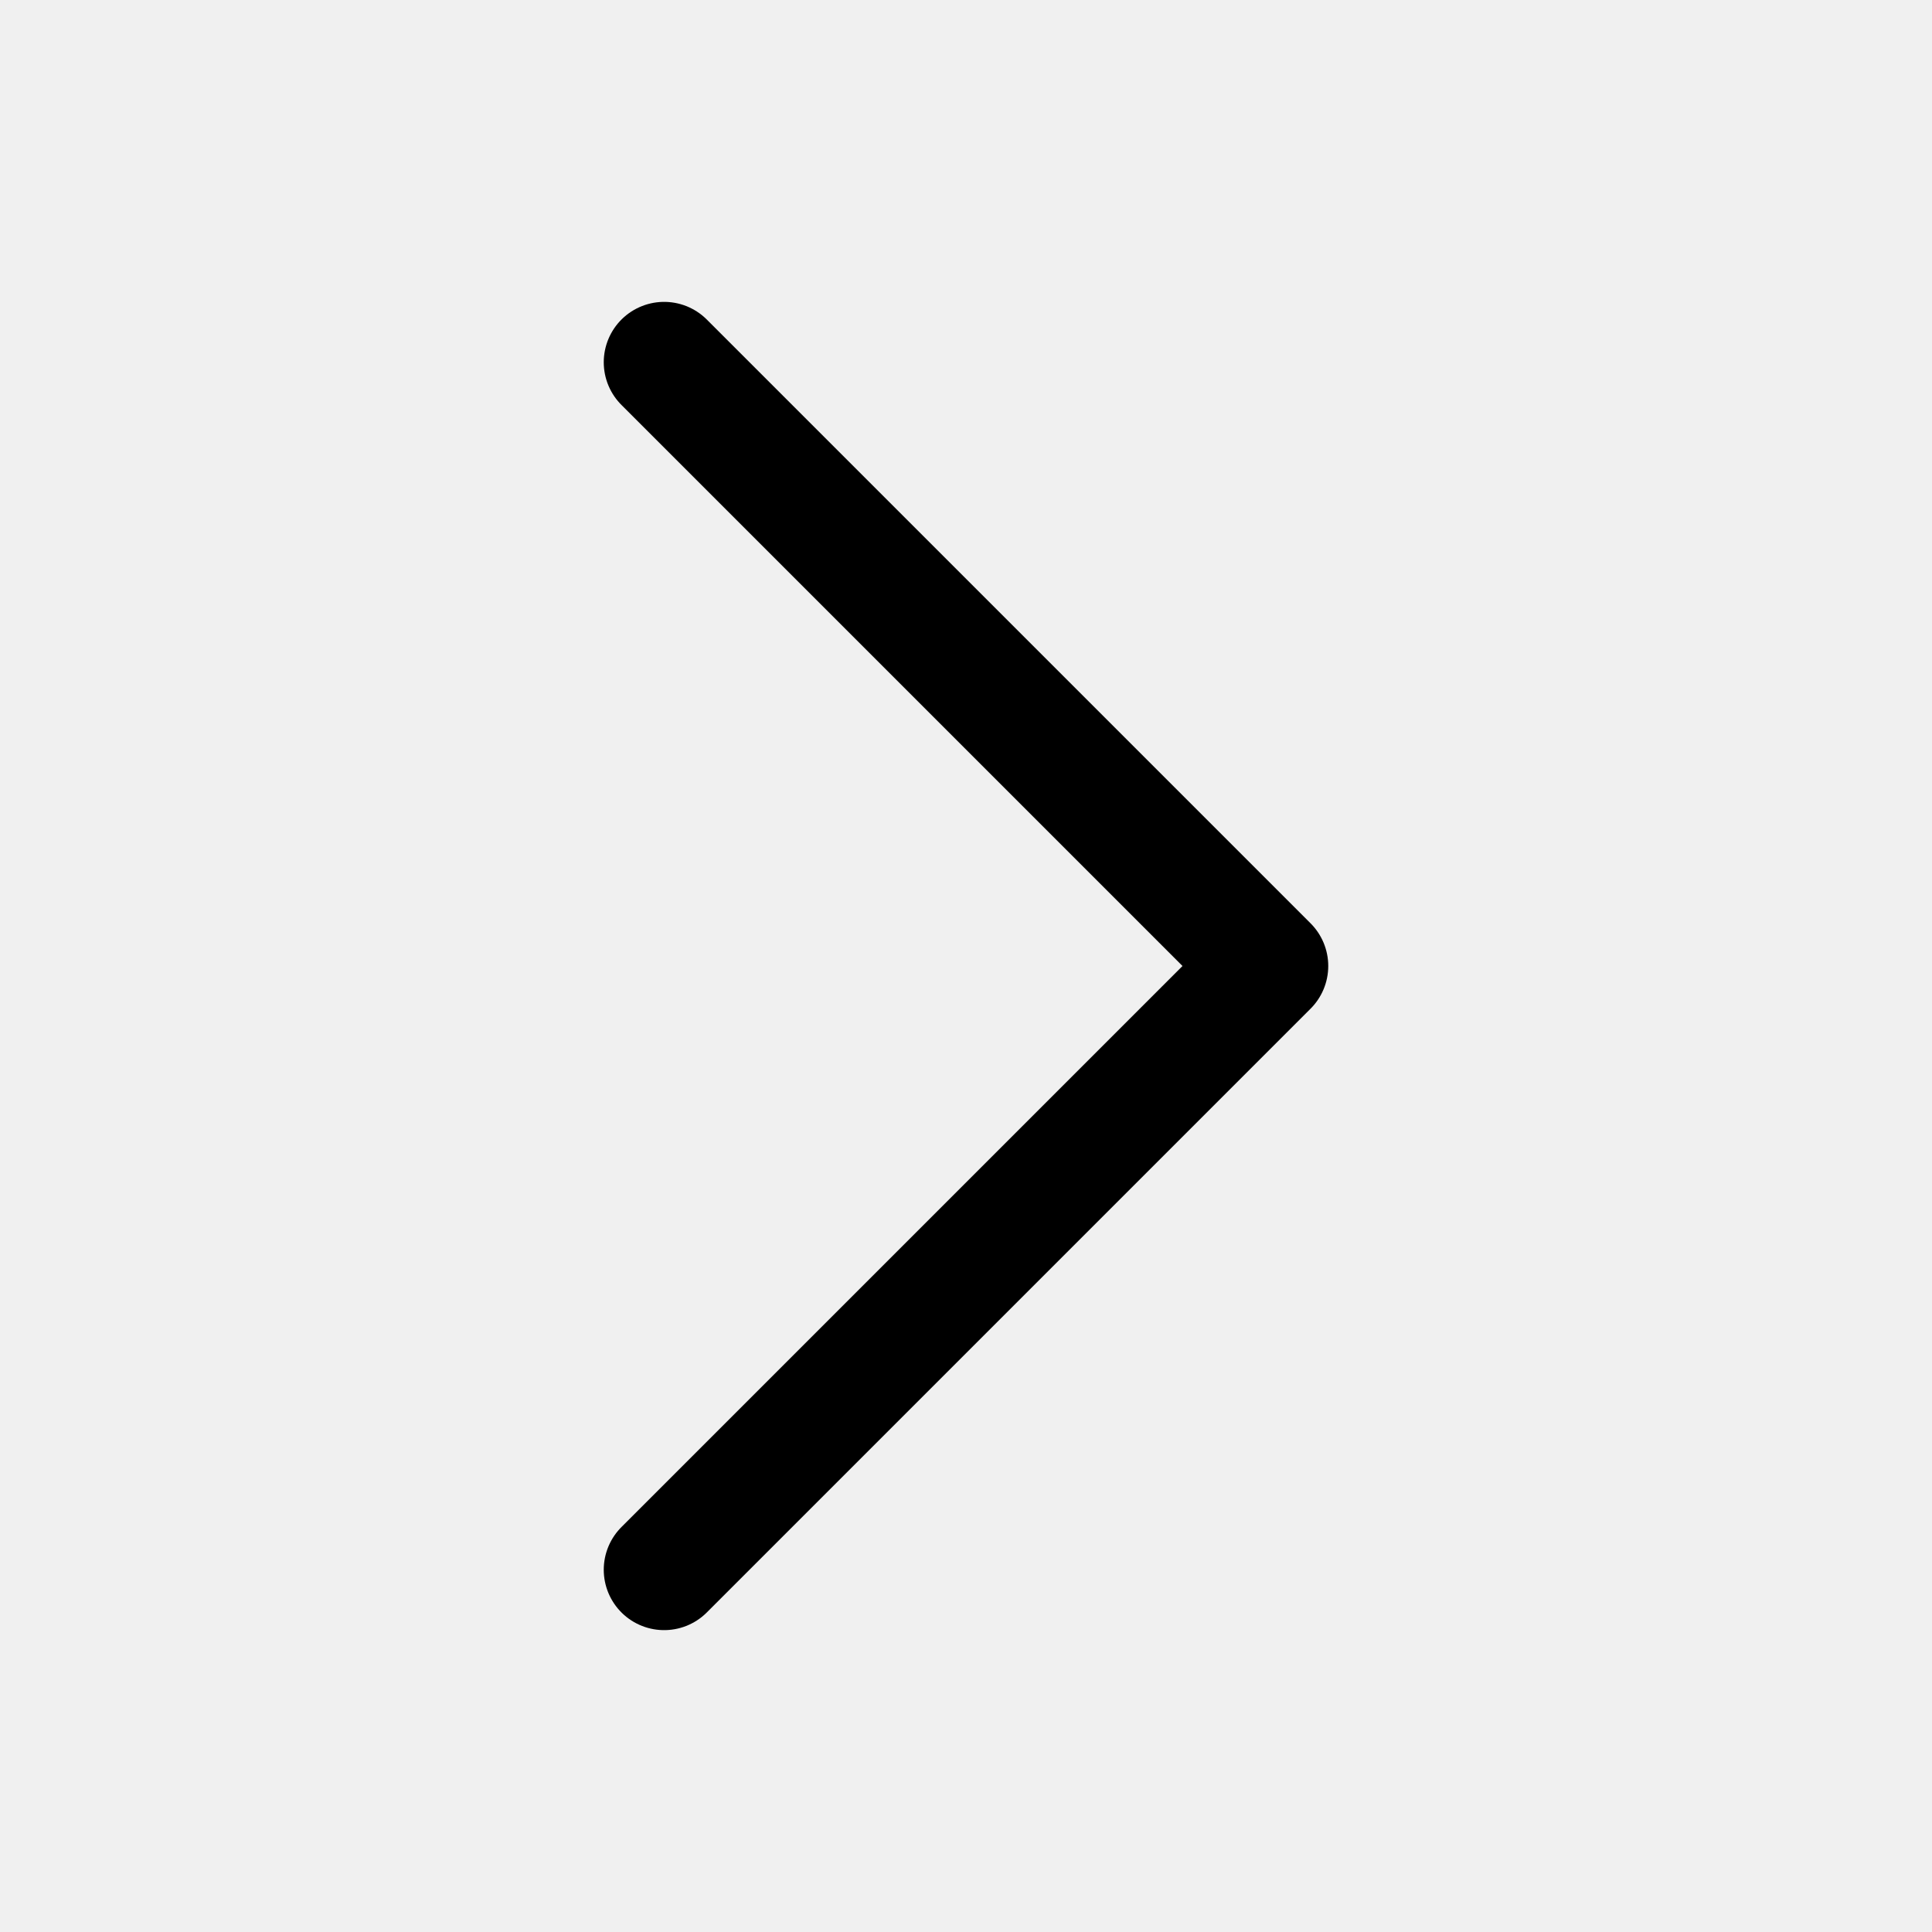
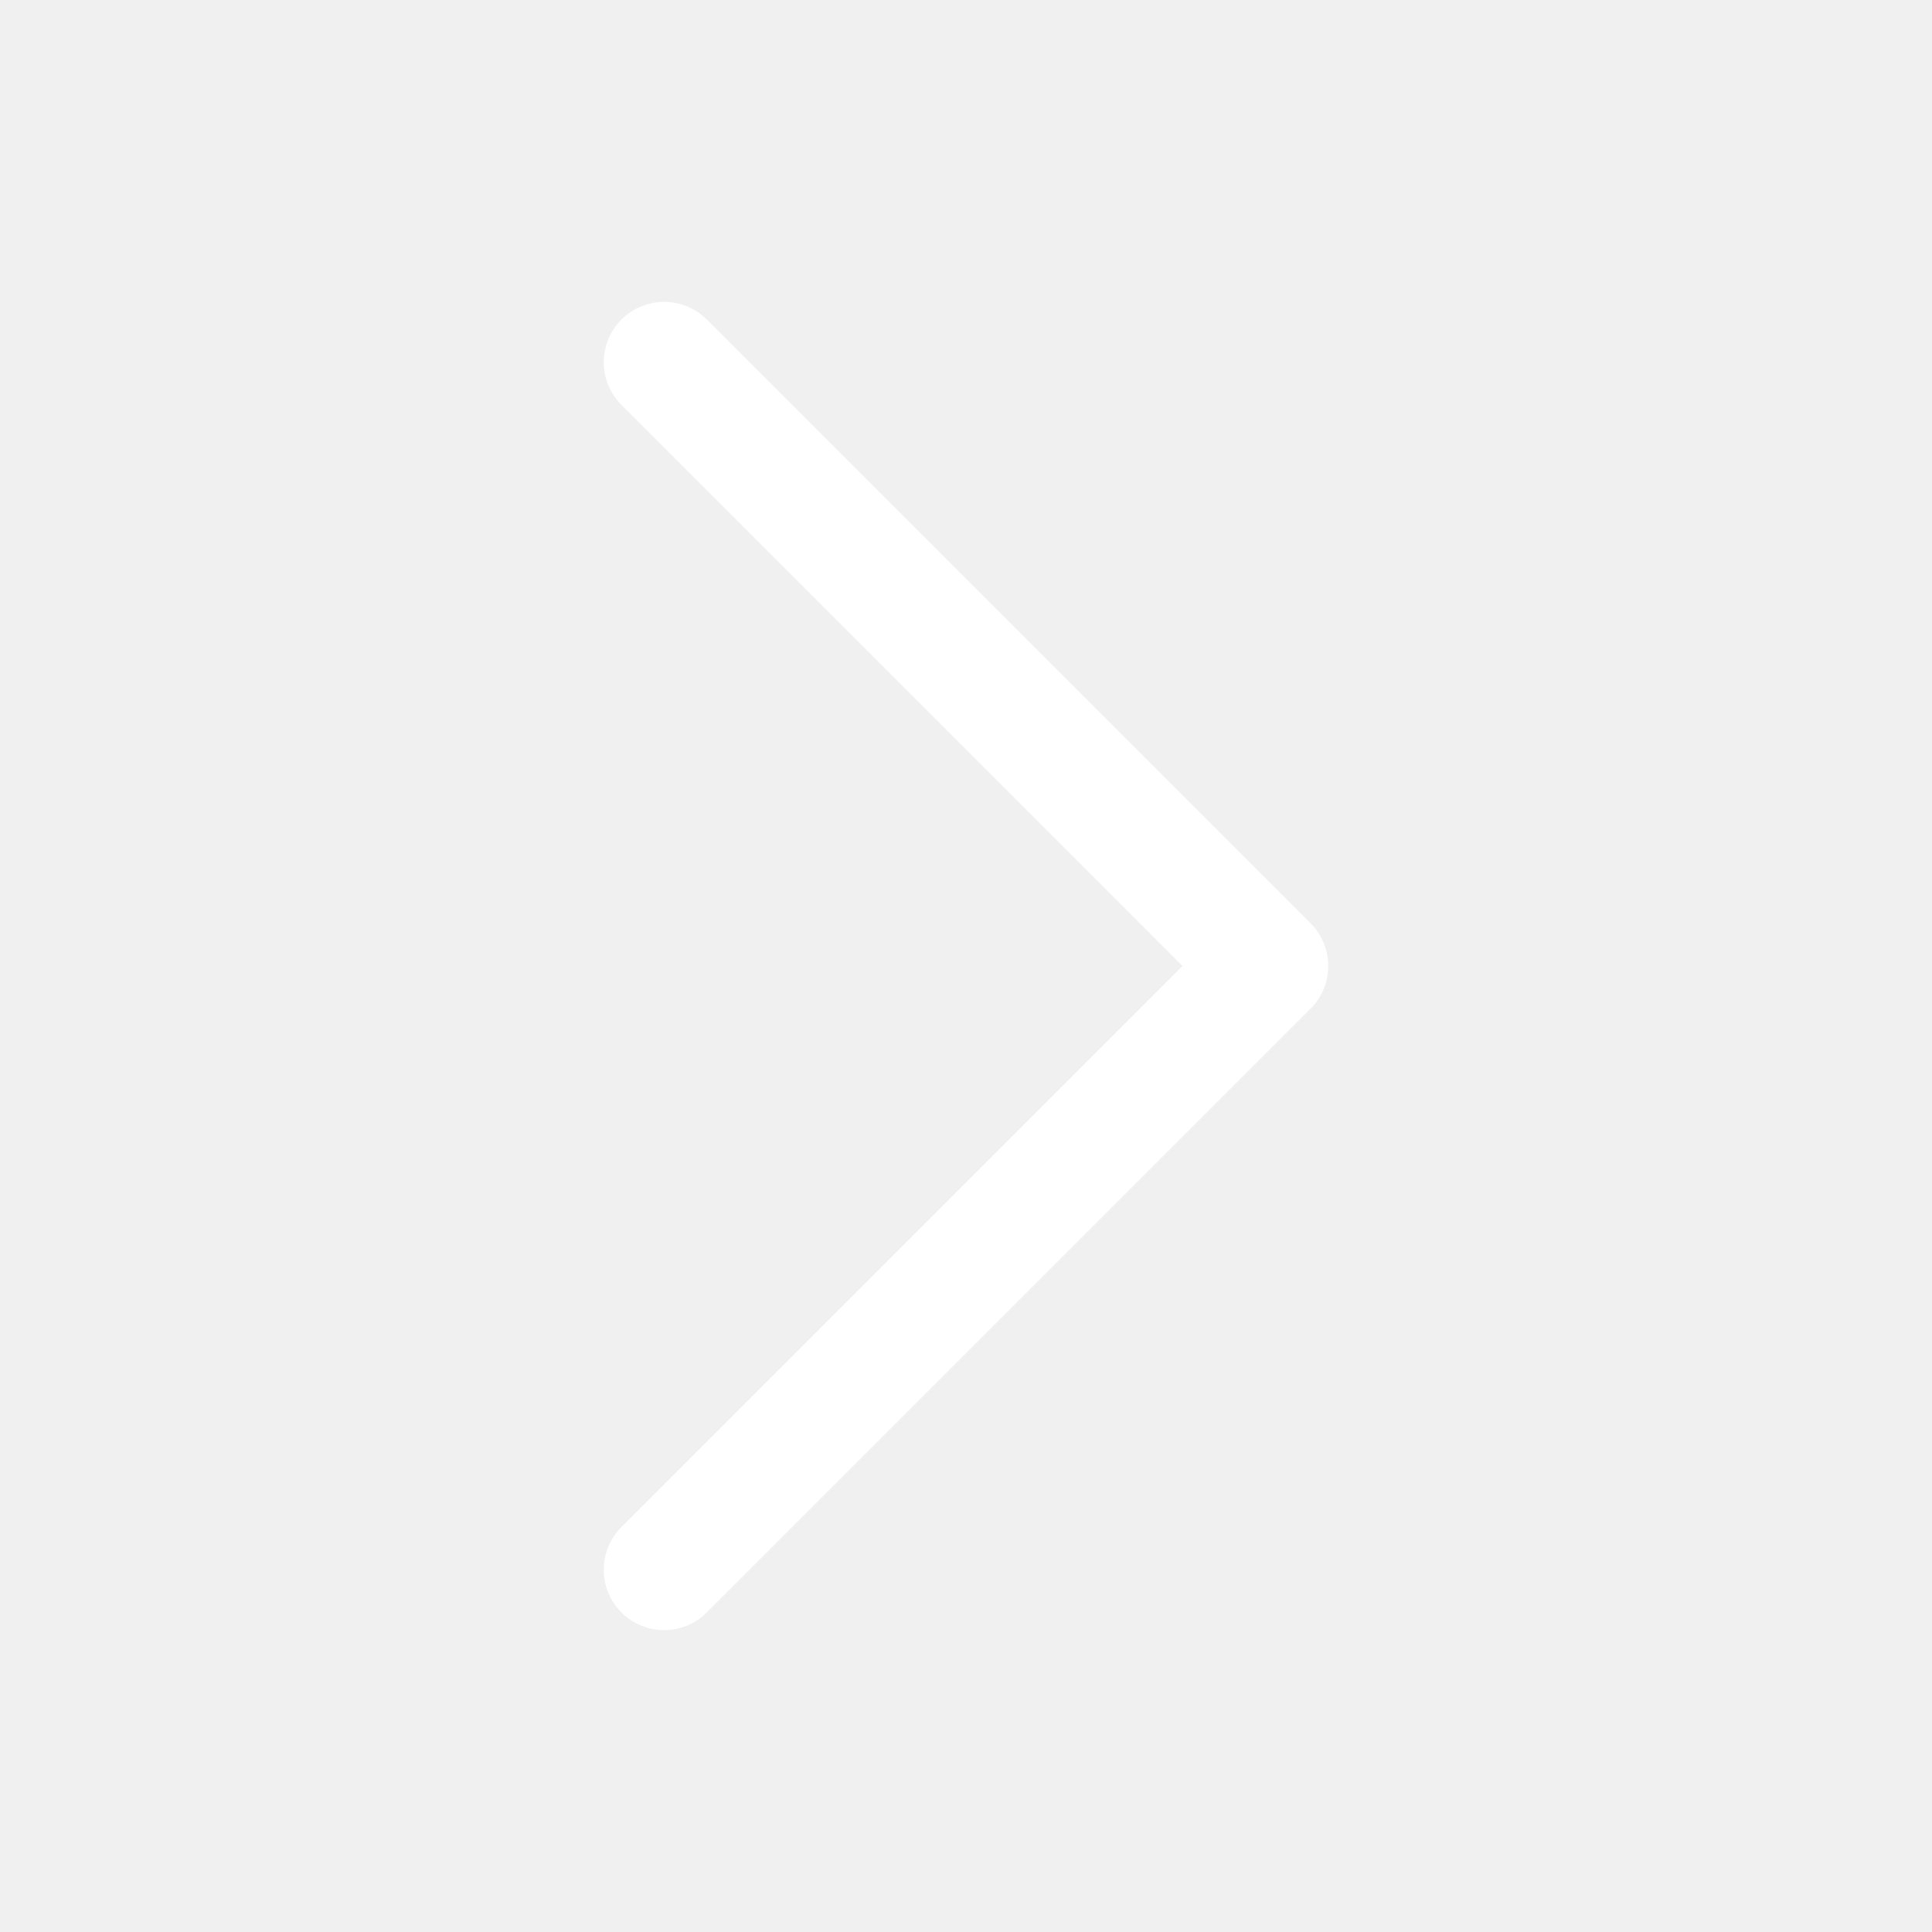
- <svg xmlns="http://www.w3.org/2000/svg" fill="none" height="24" viewBox="0 0 24 24" stroke-width="1.5" stroke="currentColor" class="size-6">
+ <svg xmlns="http://www.w3.org/2000/svg" fill="none" height="24" viewBox="0 0 24 24" stroke-width="1.5" stroke="#fff" class="size-6">
  <path stroke-linecap="round" stroke-linejoin="round" d="m8.25 4.5 7.5 7.5-7.5 7.5" />
</svg>
